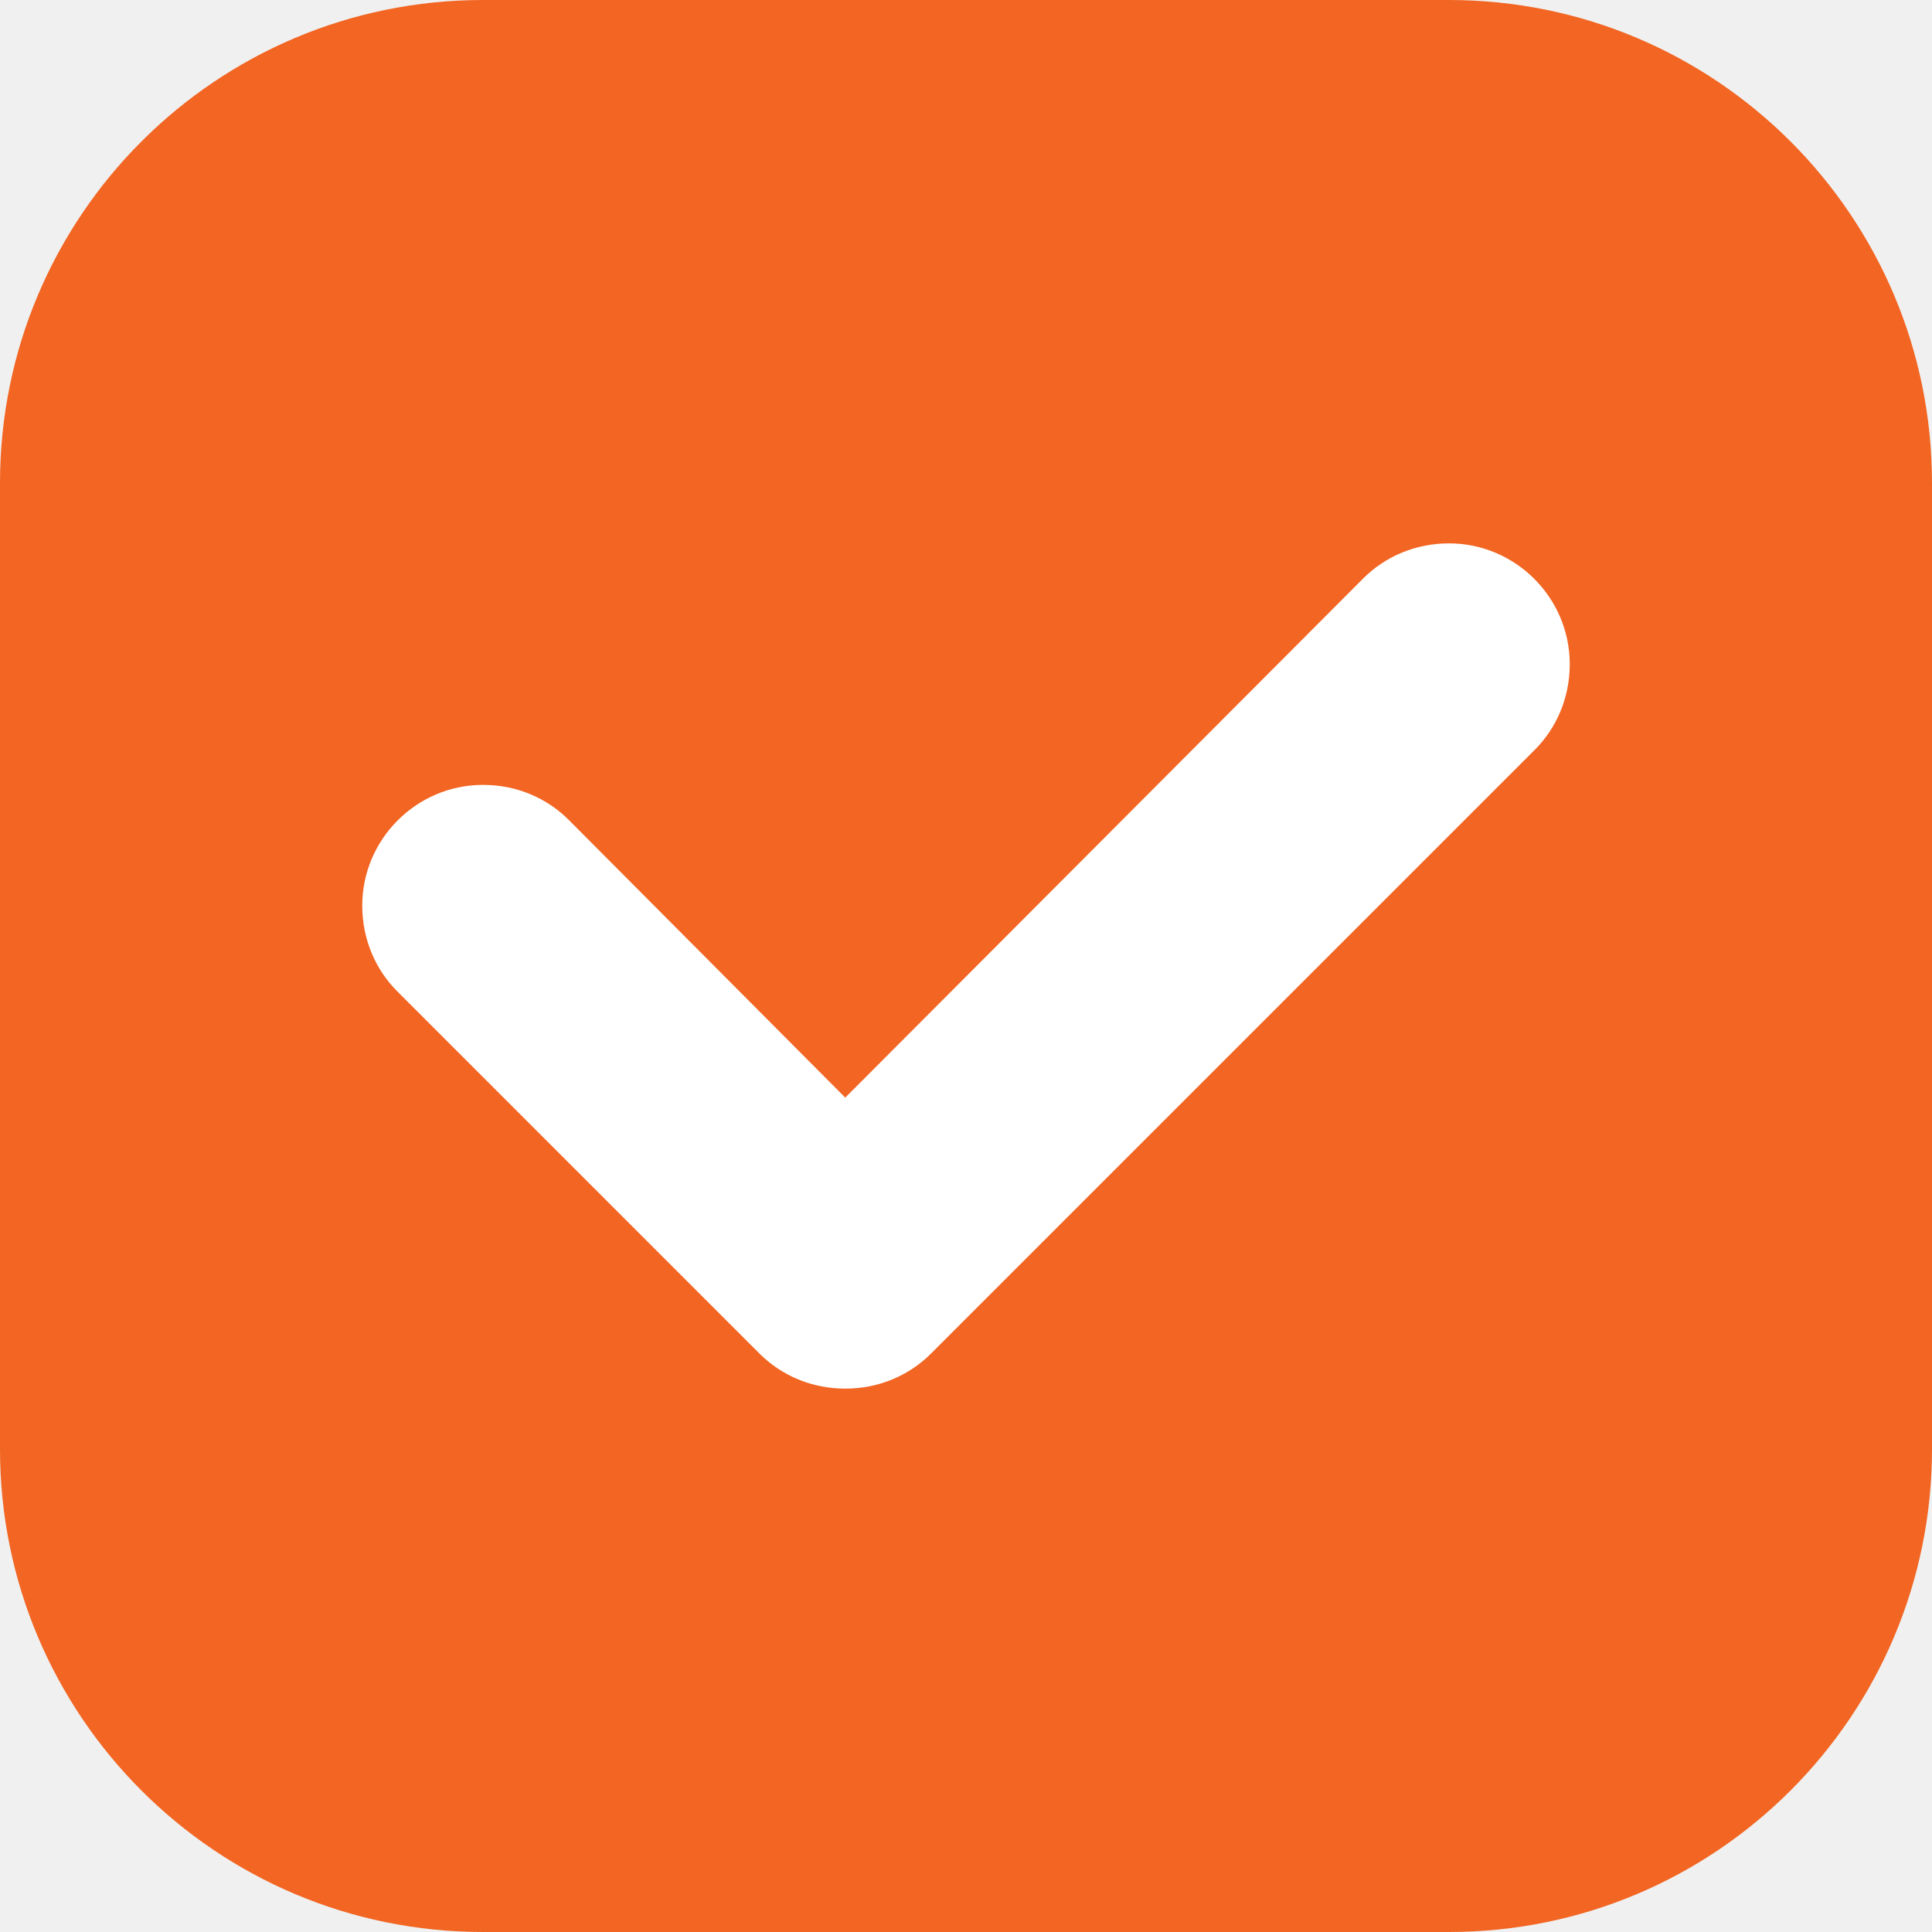
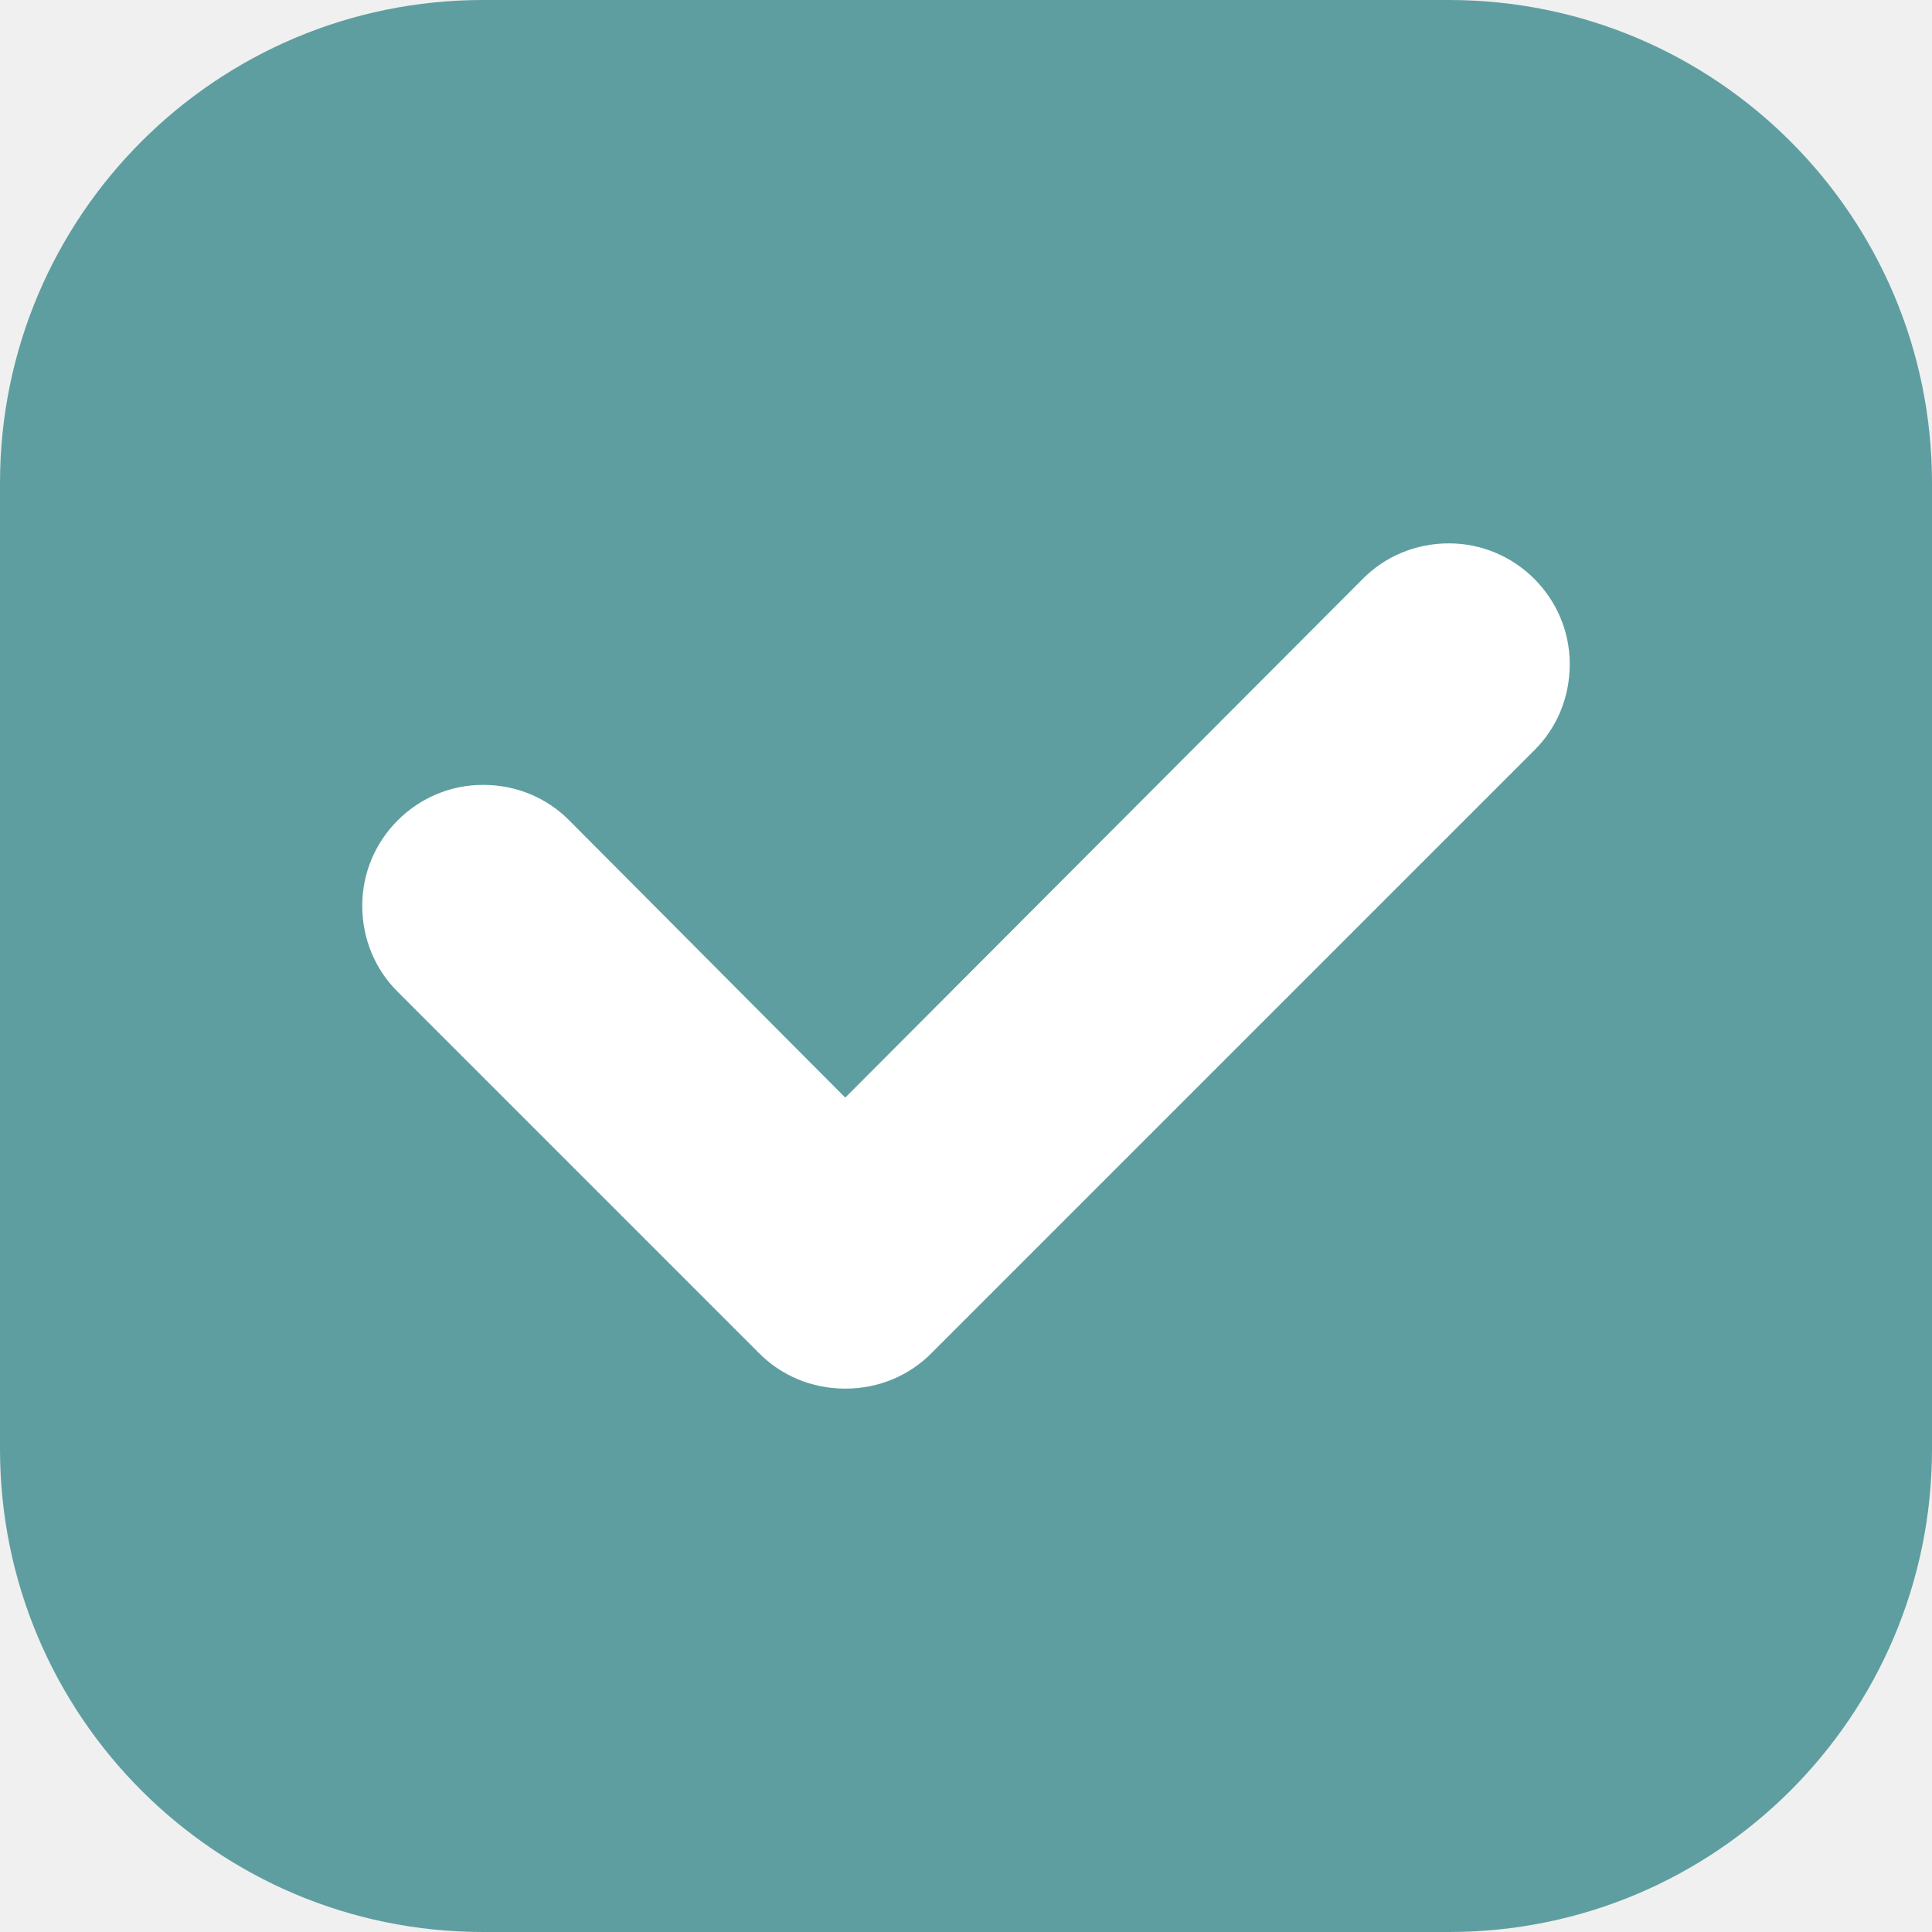
<svg xmlns="http://www.w3.org/2000/svg" width="16" height="16" viewBox="0 0 16 16" fill="none">
-   <rect width="16" height="16" rx="4" fill="#F26522" />
+   <rect width="16" height="16" rx="4" fill="#5F9EA0" />
  <path d="M12 4.5C11.72 4.5 11.47 4.61 11.29 4.79L7 9.09L4.71 6.79C4.53 6.61 4.28 6.5 4 6.5C3.45 6.5 3 6.95 3 7.5C3 7.78 3.11 8.03 3.29 8.21L6.29 11.21C6.47 11.39 6.72 11.5 7 11.5C7.28 11.5 7.53 11.39 7.71 11.21L12.71 6.21C12.89 6.03 13 5.78 13 5.5C13 4.95 12.55 4.5 12 4.5Z" fill="white" />
</svg>
